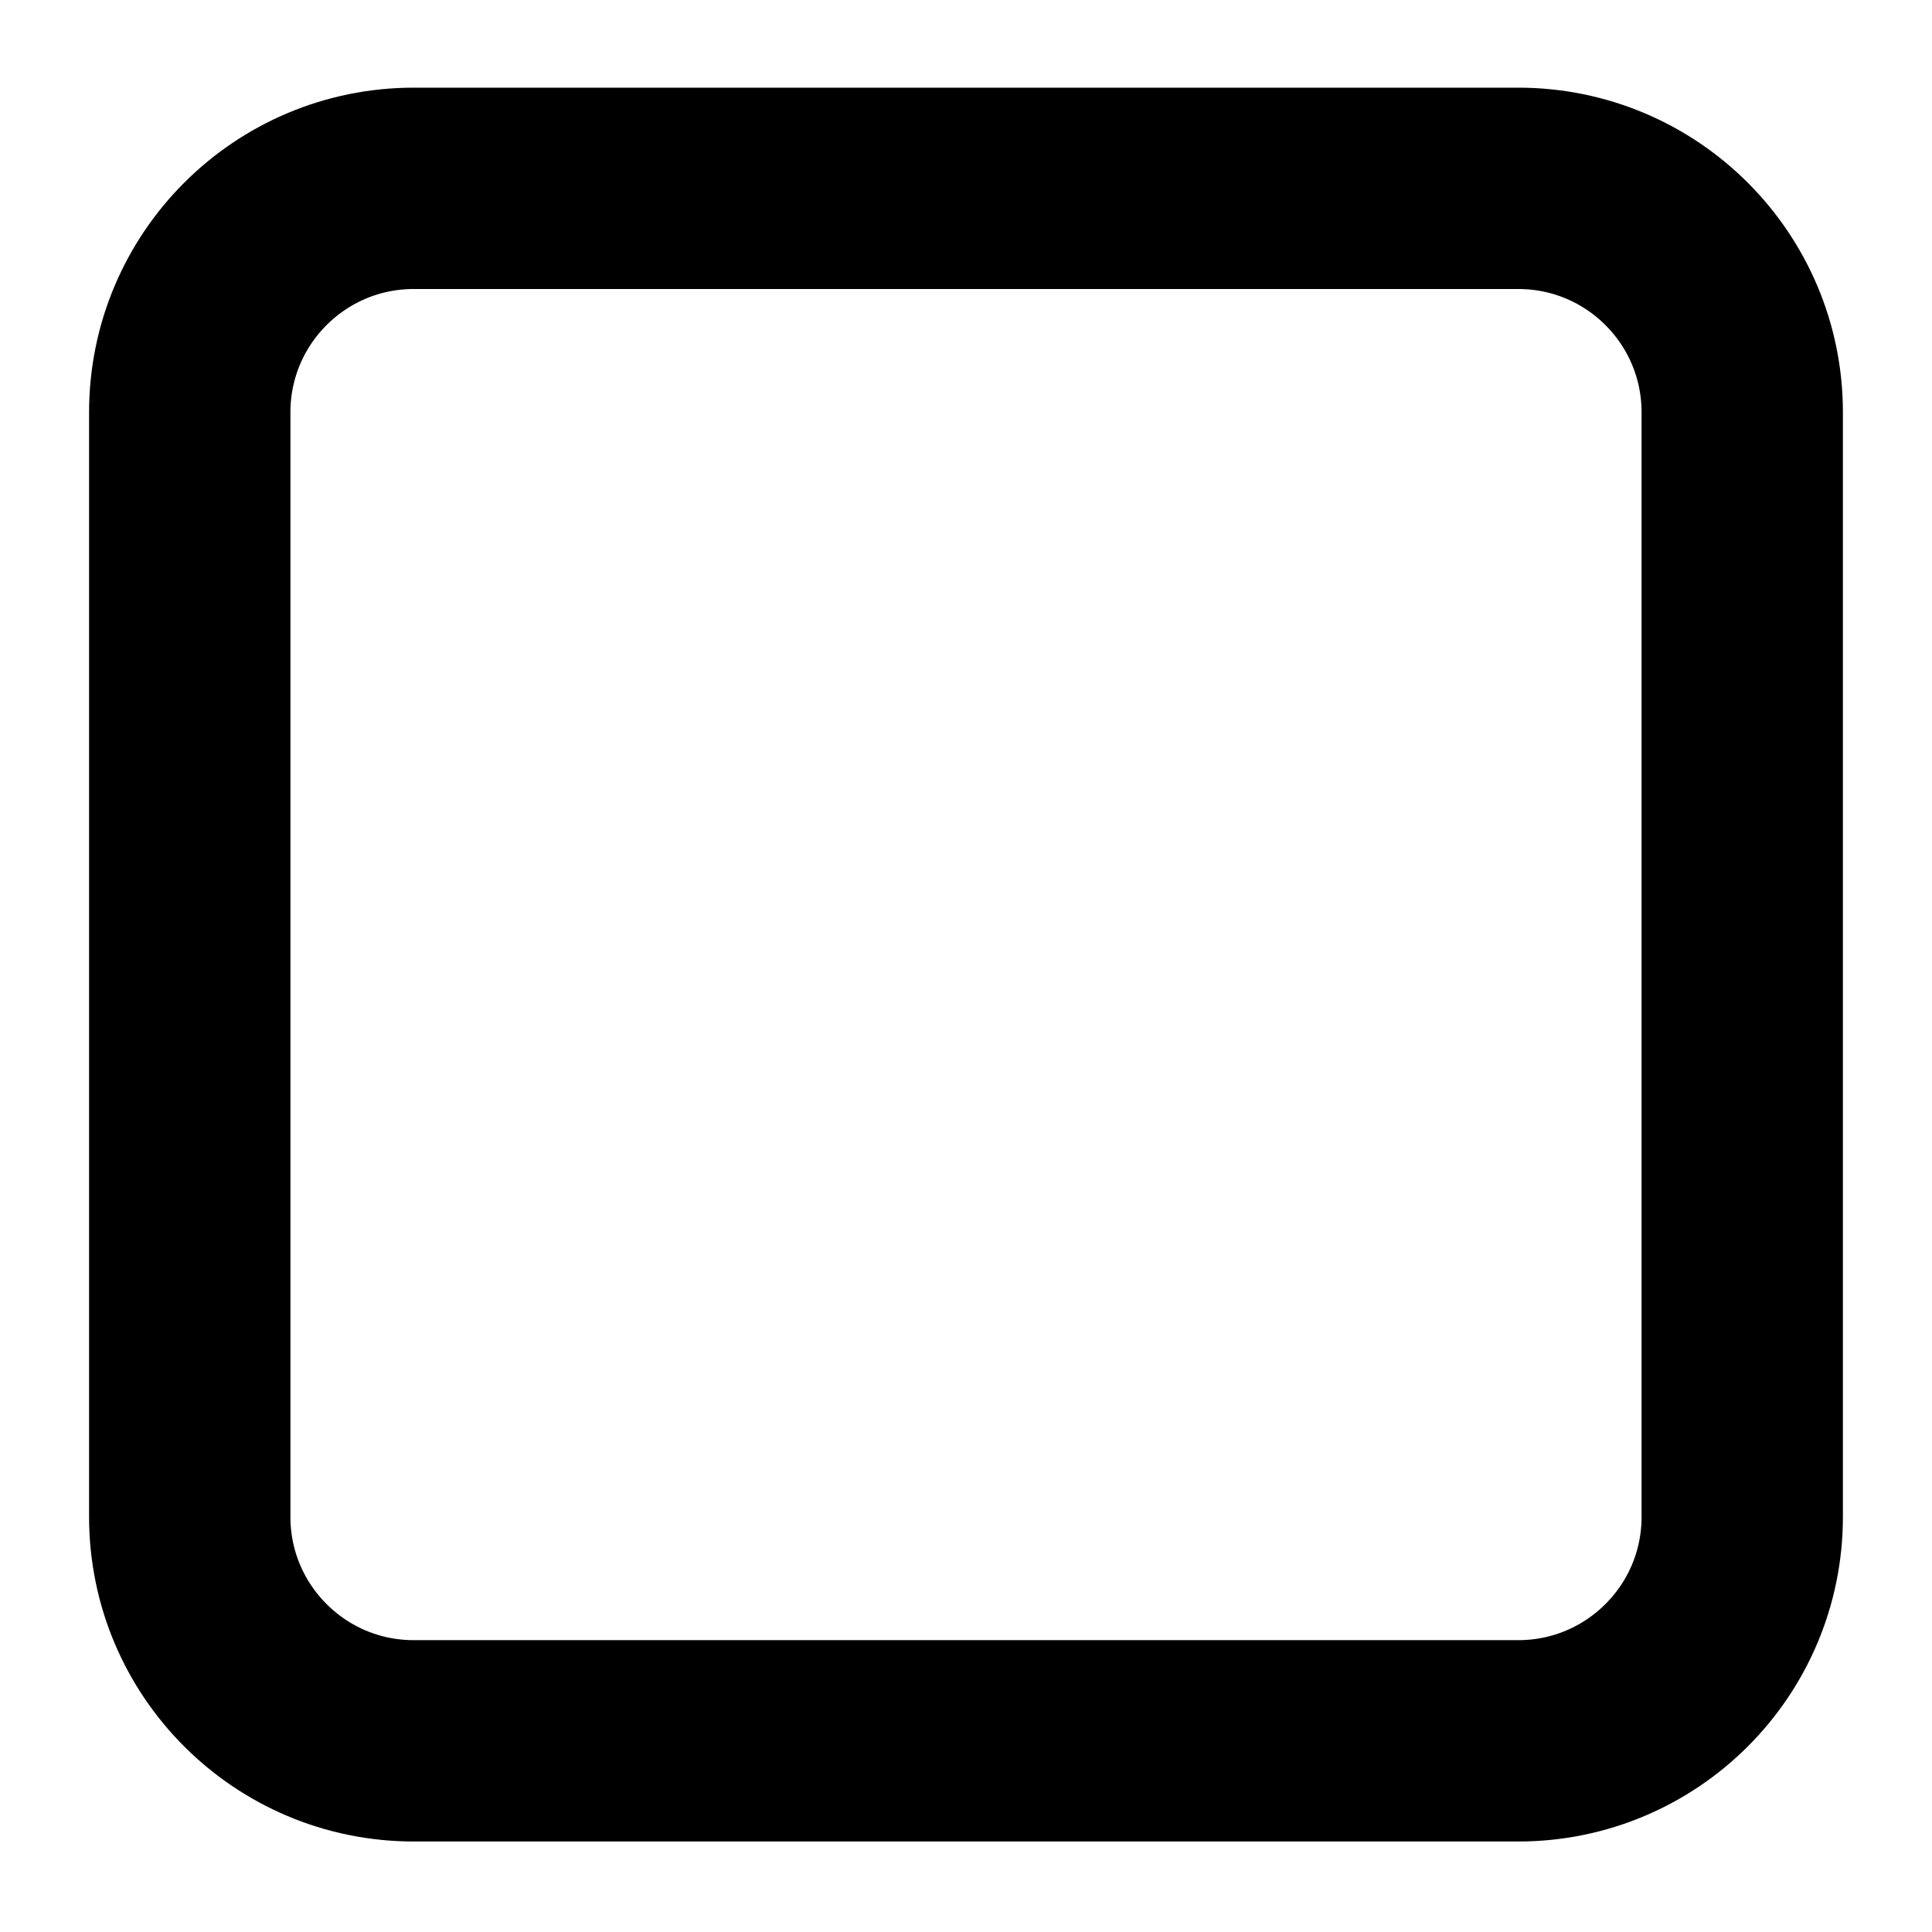
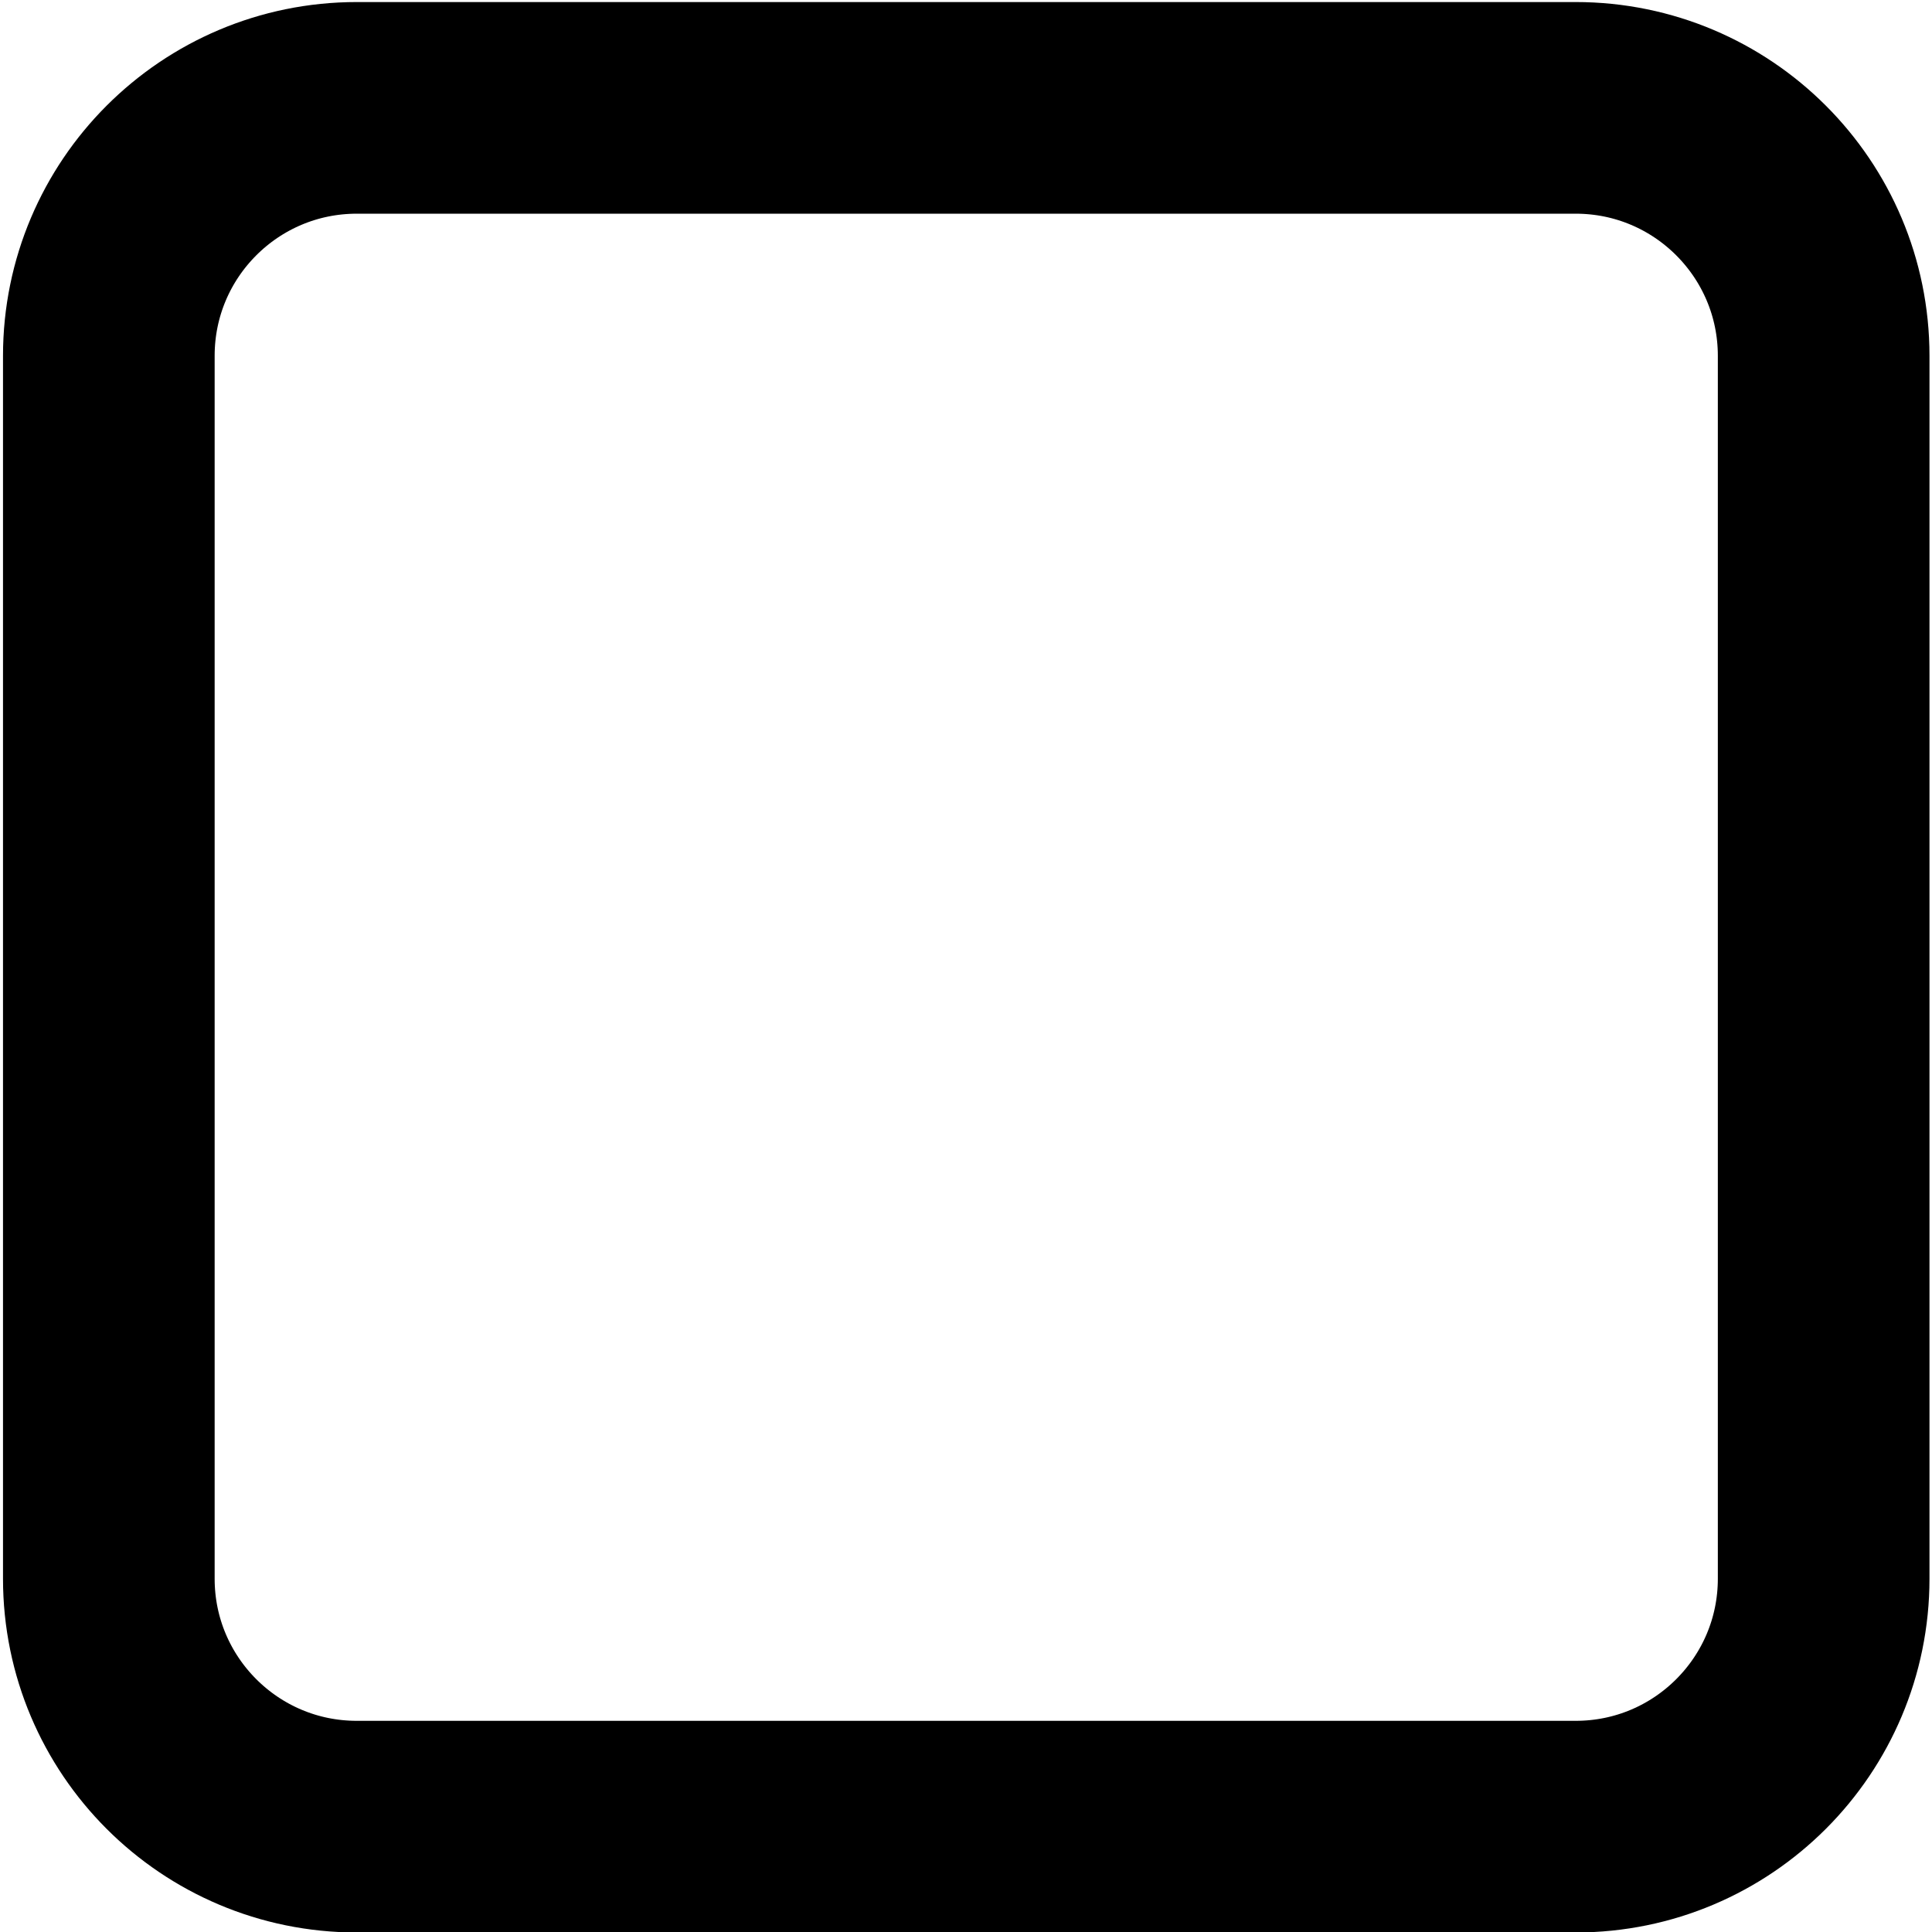
- <svg xmlns="http://www.w3.org/2000/svg" width="115.147mm" height="115.147mm" viewBox="0 0 115.147 115.147" version="1.1">
-   <rect fill="none" stroke="#000" stroke-width="12" stroke-linecap="round" width="92.528" height="92.528" x="11.309" y="11.225" ry="13.348" />
+ <svg xmlns="http://www.w3.org/2000/svg" width="115.147mm" height="115.147mm" viewBox="0 0 115.147 115.147" version="1.1" id="svg1">
+   <defs id="defs1" />
+   <rect fill="none" stroke="#000000" stroke-width="12.614" stroke-linecap="round" width="102.204" height="102.439" x="6.486" y="6.429" ry="14.778" id="rect1" />
</svg>
